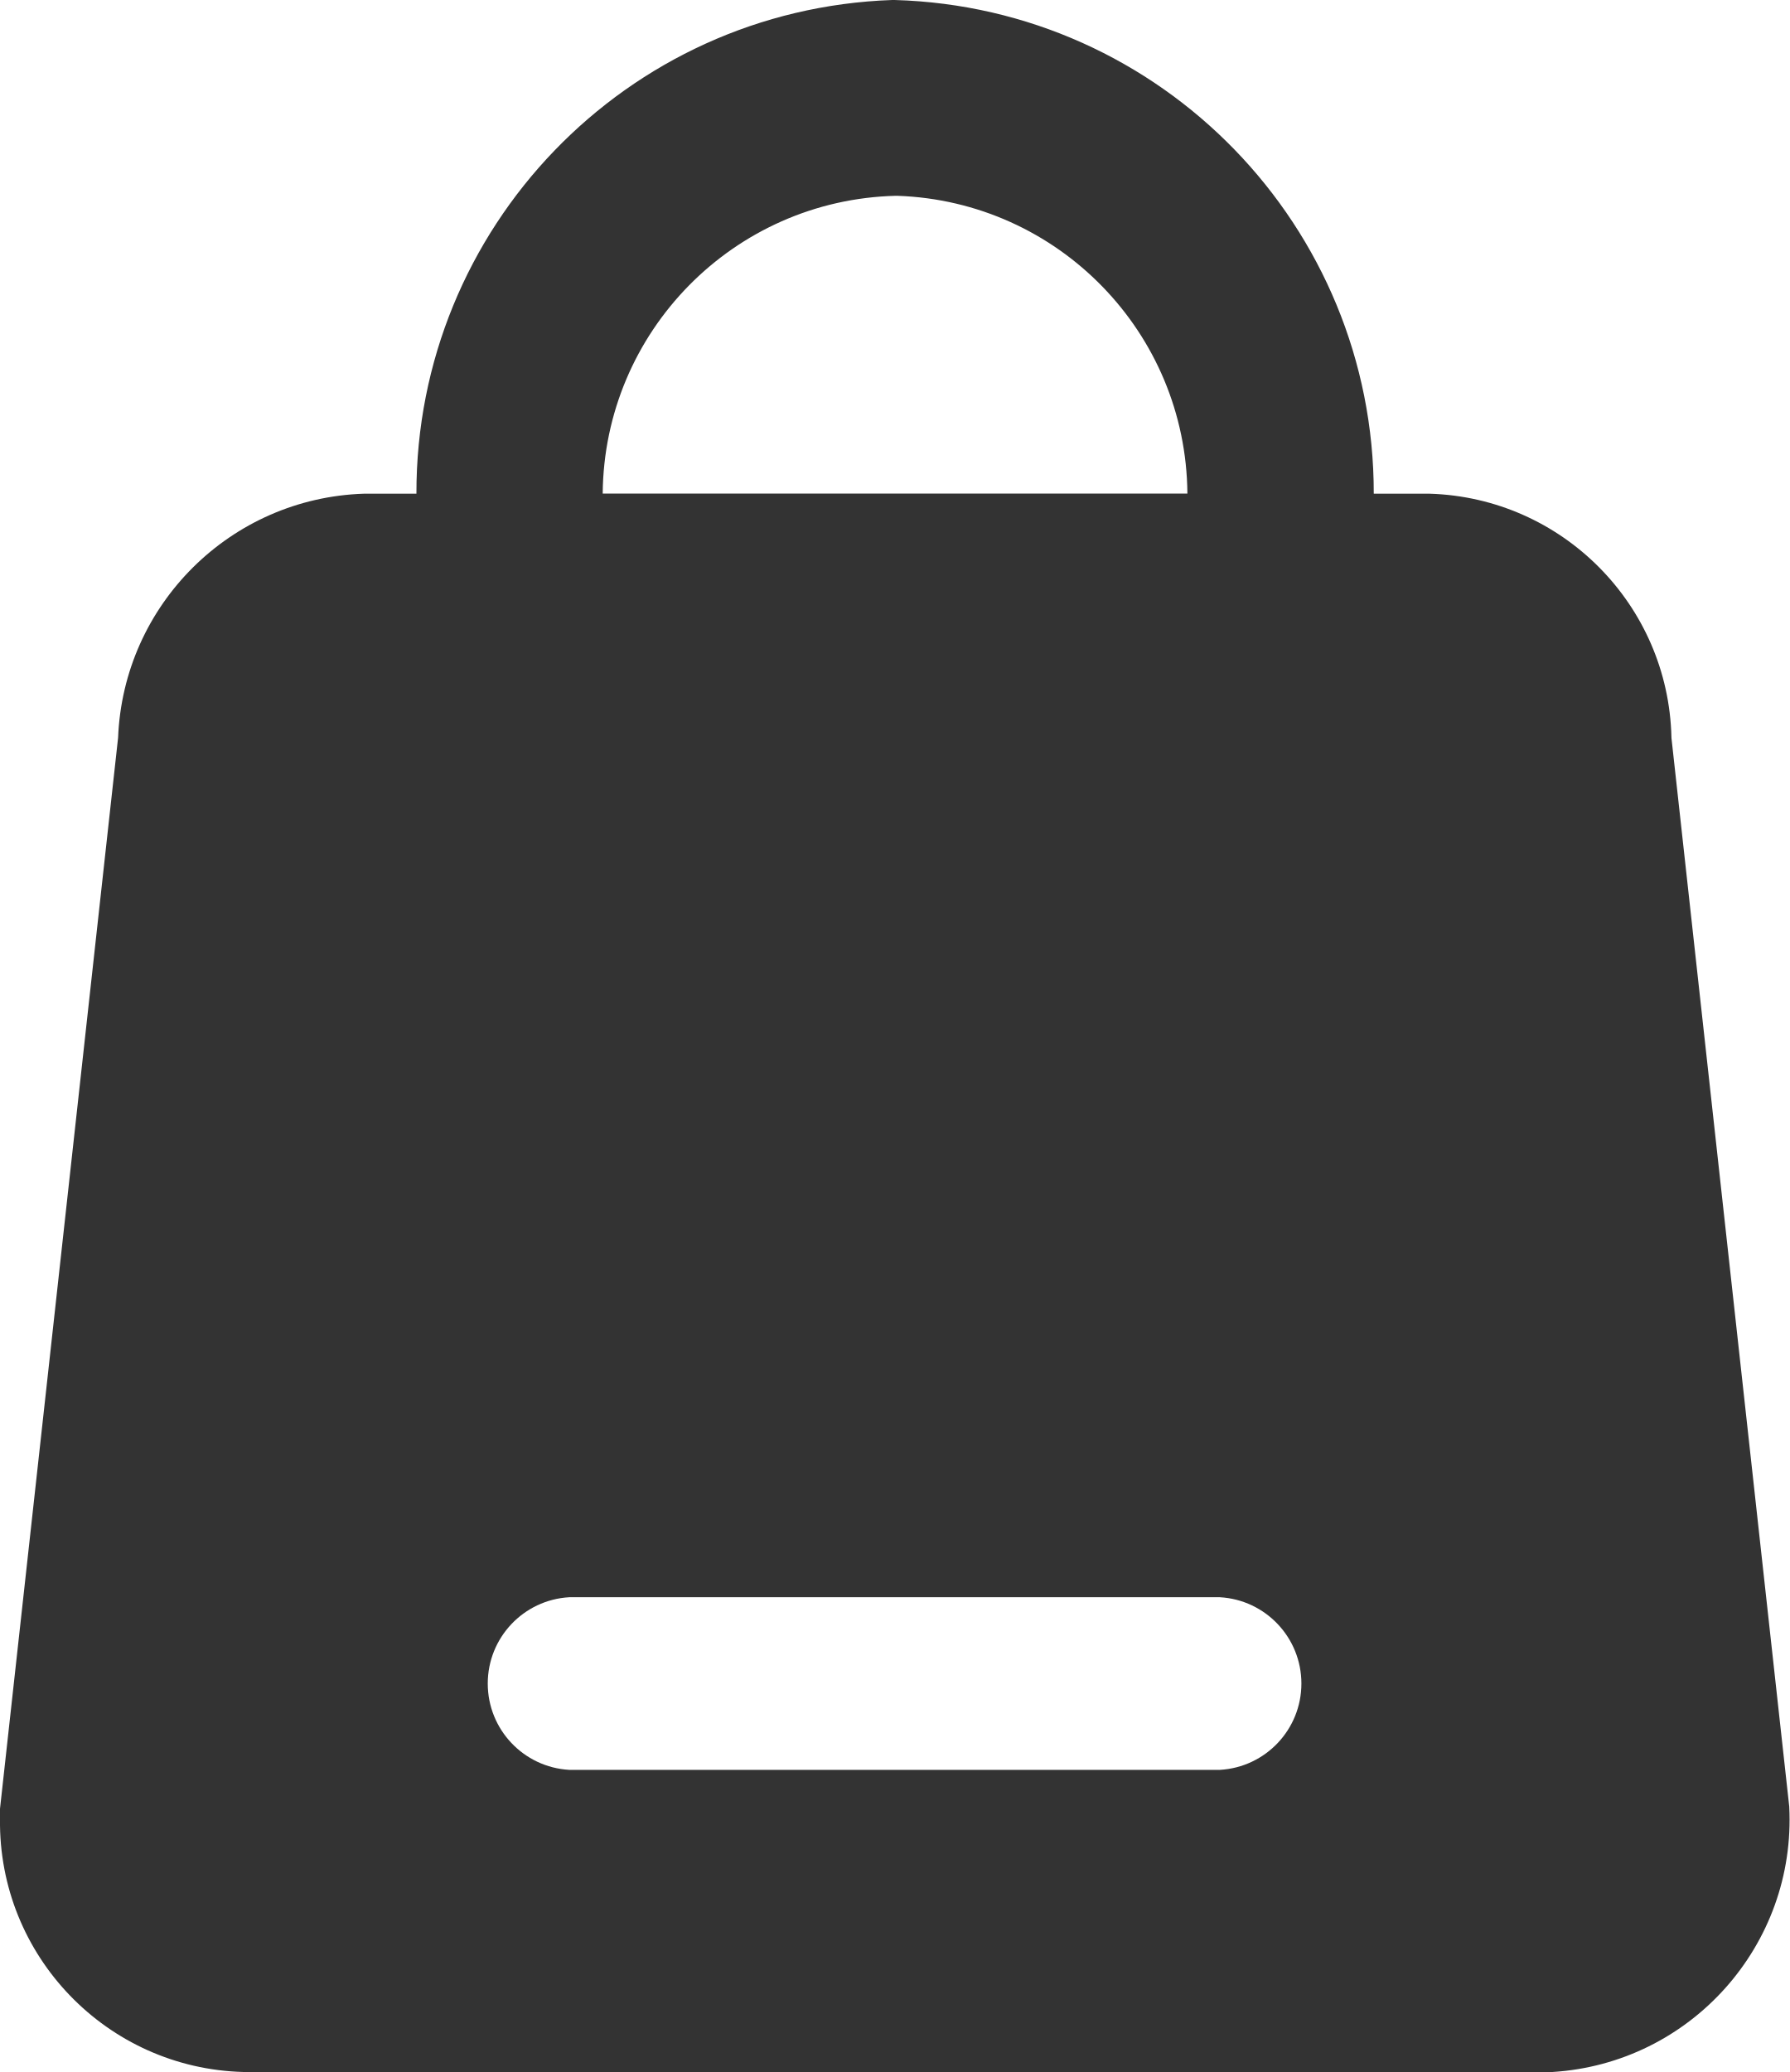
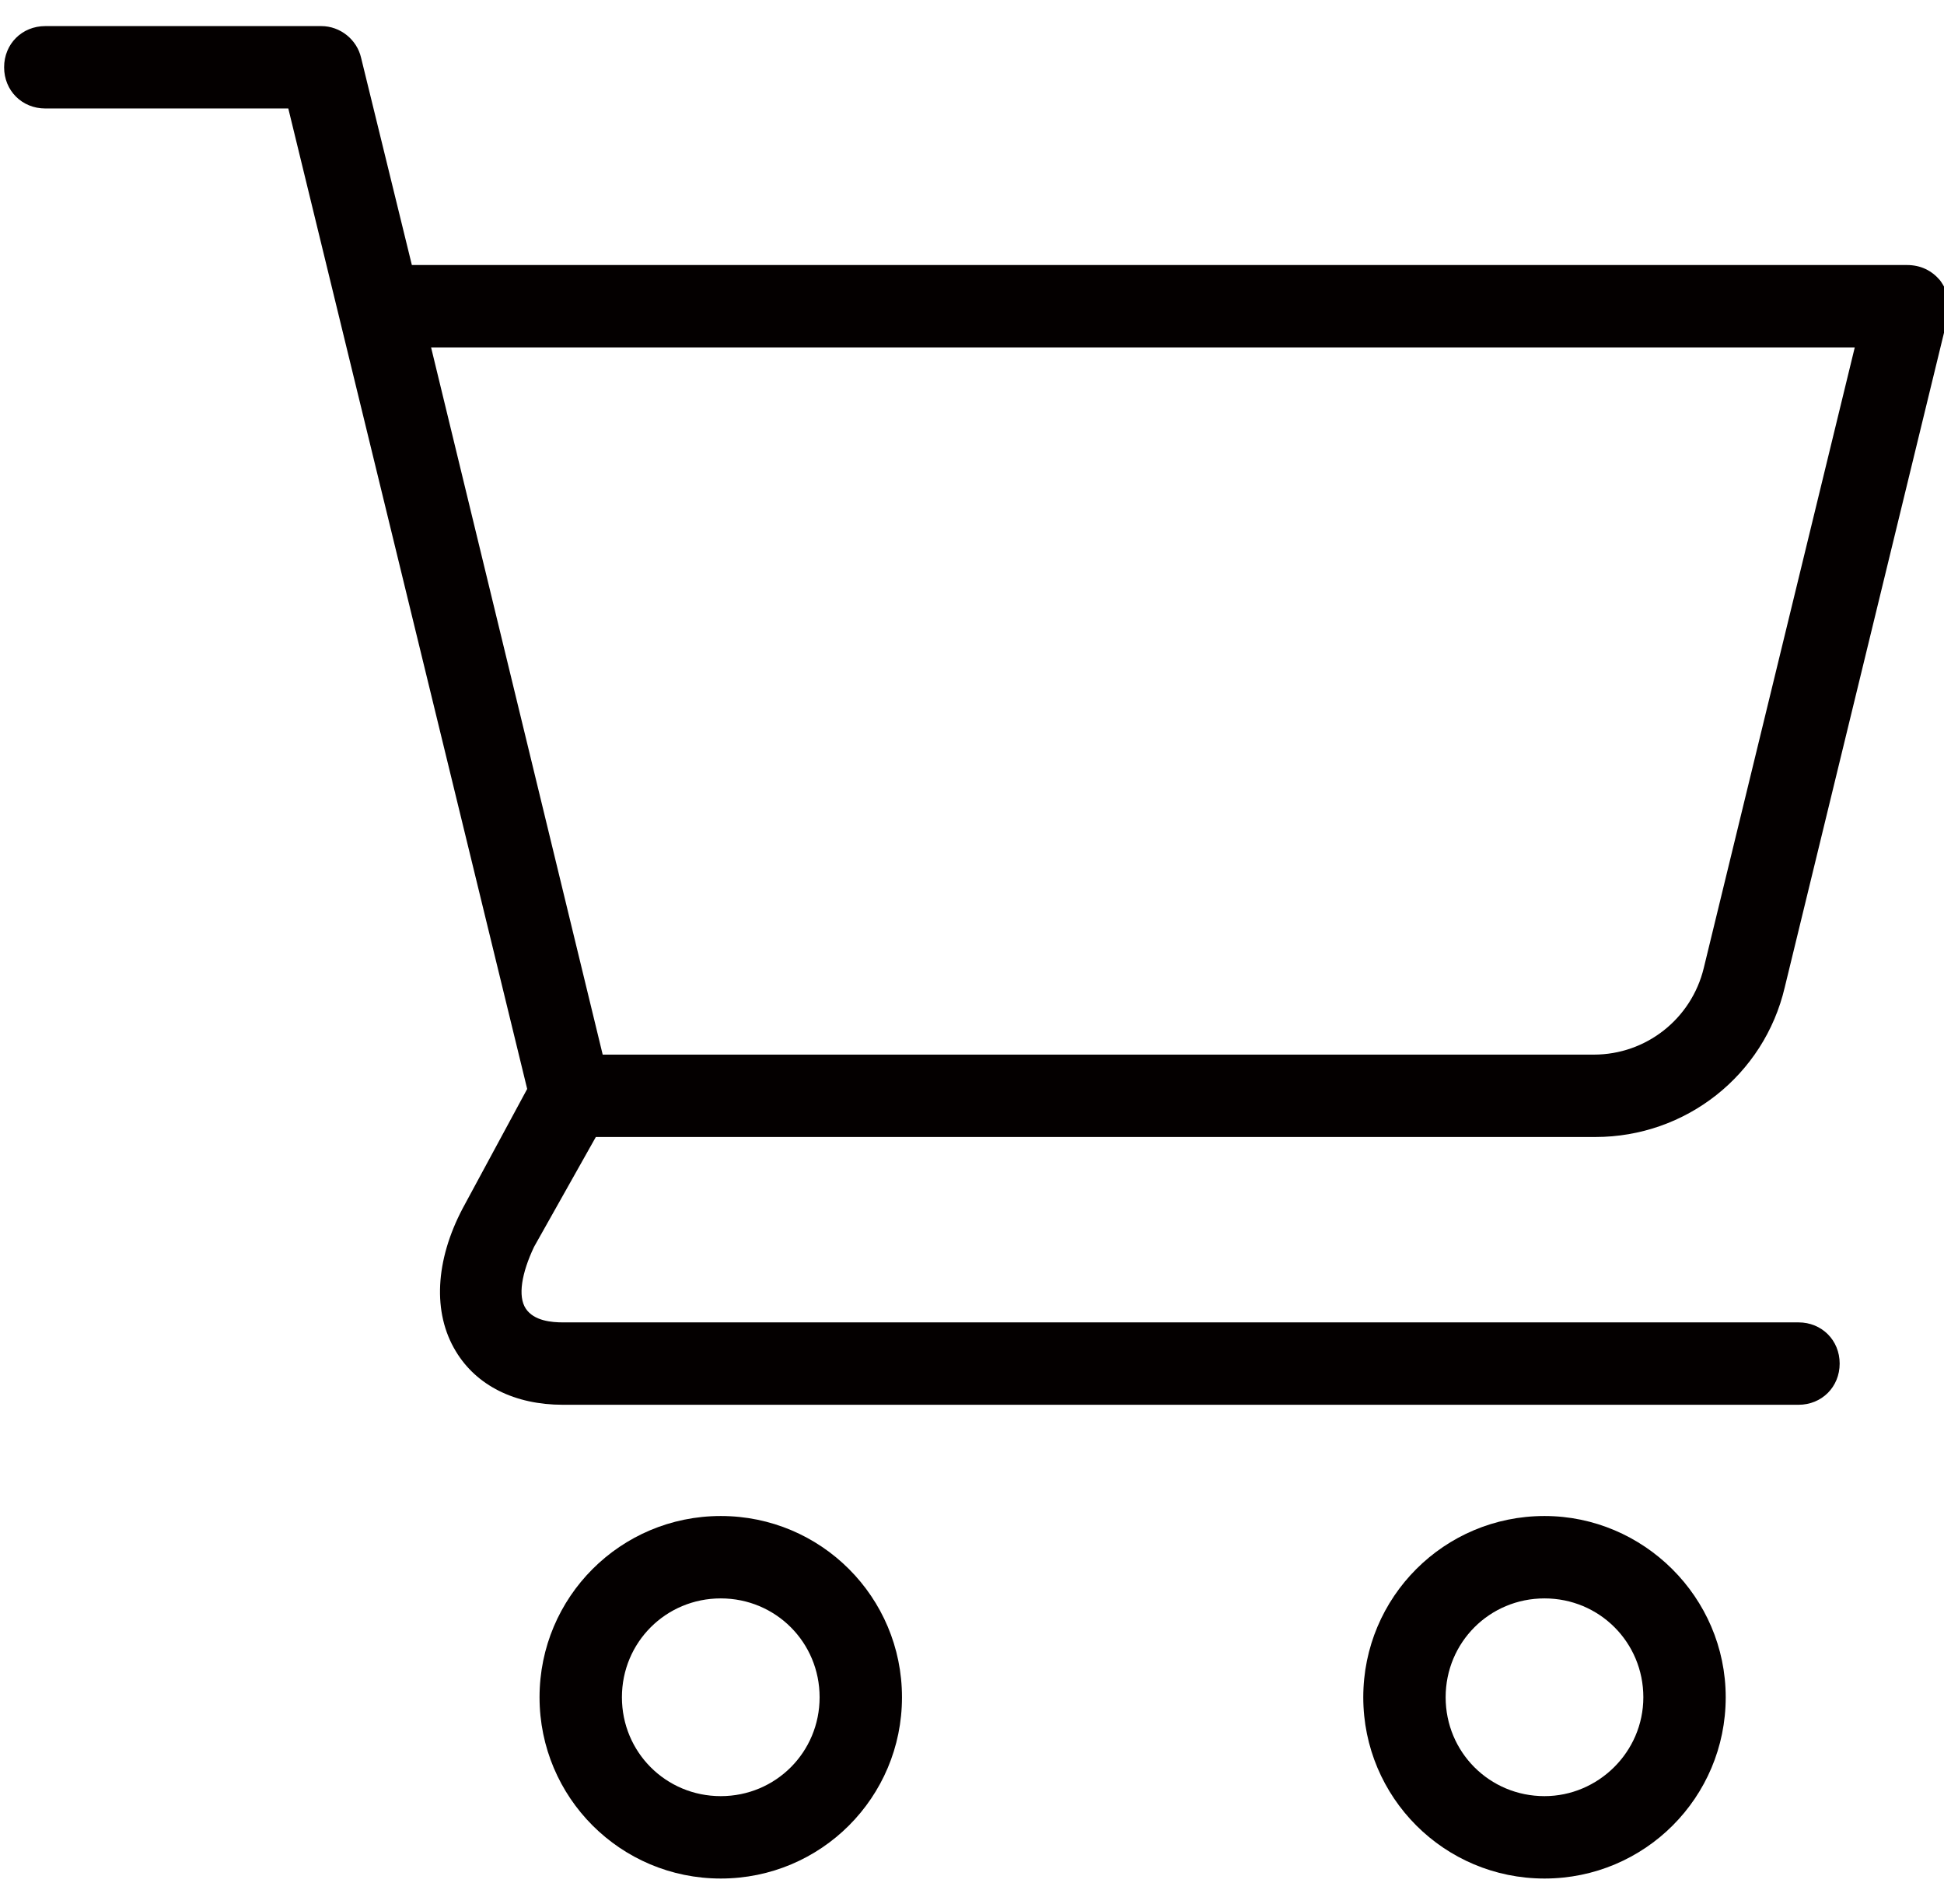
- <svg xmlns="http://www.w3.org/2000/svg" width="19" height="22" viewBox="0 0 19 22">
-   <path d="M17.749 7.834v-.006a2.649 2.649 0 0 0-2.567-2.586h-.594A5.238 5.238 0 0 0 9.5 0h-.026a5.235 5.235 0 0 0-5.052 5.242h-.558a2.7 2.7 0 0 0-2.61 2.591L0 19.205v.109A2.655 2.655 0 0 0 2.586 22h13.9A2.685 2.685 0 0 0 19 19.182zM9.51 2.079h.019a3.189 3.189 0 0 1 3.08 3.162H6.4a3.191 3.191 0 0 1 3.11-3.162m3.444 16.713H6.045a.918.918 0 0 1 0-1.833h6.909a.918.918 0 0 1 0 1.833" style="fill:#333" />
+ <svg xmlns="http://www.w3.org/2000/svg" enable-background="new 0 0 141.6 138.6" viewBox="0 0 141.6 138.6">
+   <g fill="#040000">
+     <path d="m52.5 110.4c-7.3 0-13.2 5.9-13.2 13.2s5.9 13.2 13.2 13.2 13.2-5.9 13.2-13.2-5.9-13.2-13.2-13.2zm0 20.4c-4 0-7.2-3.2-7.2-7.2s3.2-7.2 7.2-7.2 7.2 3.2 7.2 7.2-3.2 7.2-7.2 7.2z" />
+     <path d="m112.5 110.4c-7.3 0-13.2 5.9-13.2 13.2s5.9 13.2 13.2 13.2 13.2-5.9 13.2-13.2-6-13.2-13.2-13.2zm0 20.4c-4 0-7.2-3.2-7.2-7.2s3.2-7.2 7.2-7.2 7.2 3.2 7.2 7.2-3.3 7.2-7.2 7.2z" />
+     <path d="m43.4 82.8h72.8c6.6 0 12.3-4.5 13.8-10.9l11.9-48.9c.2-.9 0-1.8-.6-2.6-.6-.7-1.4-1.1-2.4-1.1h-108.9l-3.7-15.1c-.3-1.3-1.5-2.3-2.9-2.3h-20.1c-1.7 0-3 1.3-3 3s1.3 3 3 3h17.7l17.4 71.4-4.7 8.7c-2 3.8-2.2 7.6-.5 10.4 1.5 2.5 4.3 3.9 7.8 3.9h90c1.7 0 3-1.3 3-3s-1.3-3-3-3h-90c-.8 0-2.1-.1-2.7-1s-.3-2.6.6-4.5zm-12-57.5h103.7l-11 45.2c-.9 3.7-4.2 6.3-8 6.3h-72.2z" />
+   </g>
</svg>
